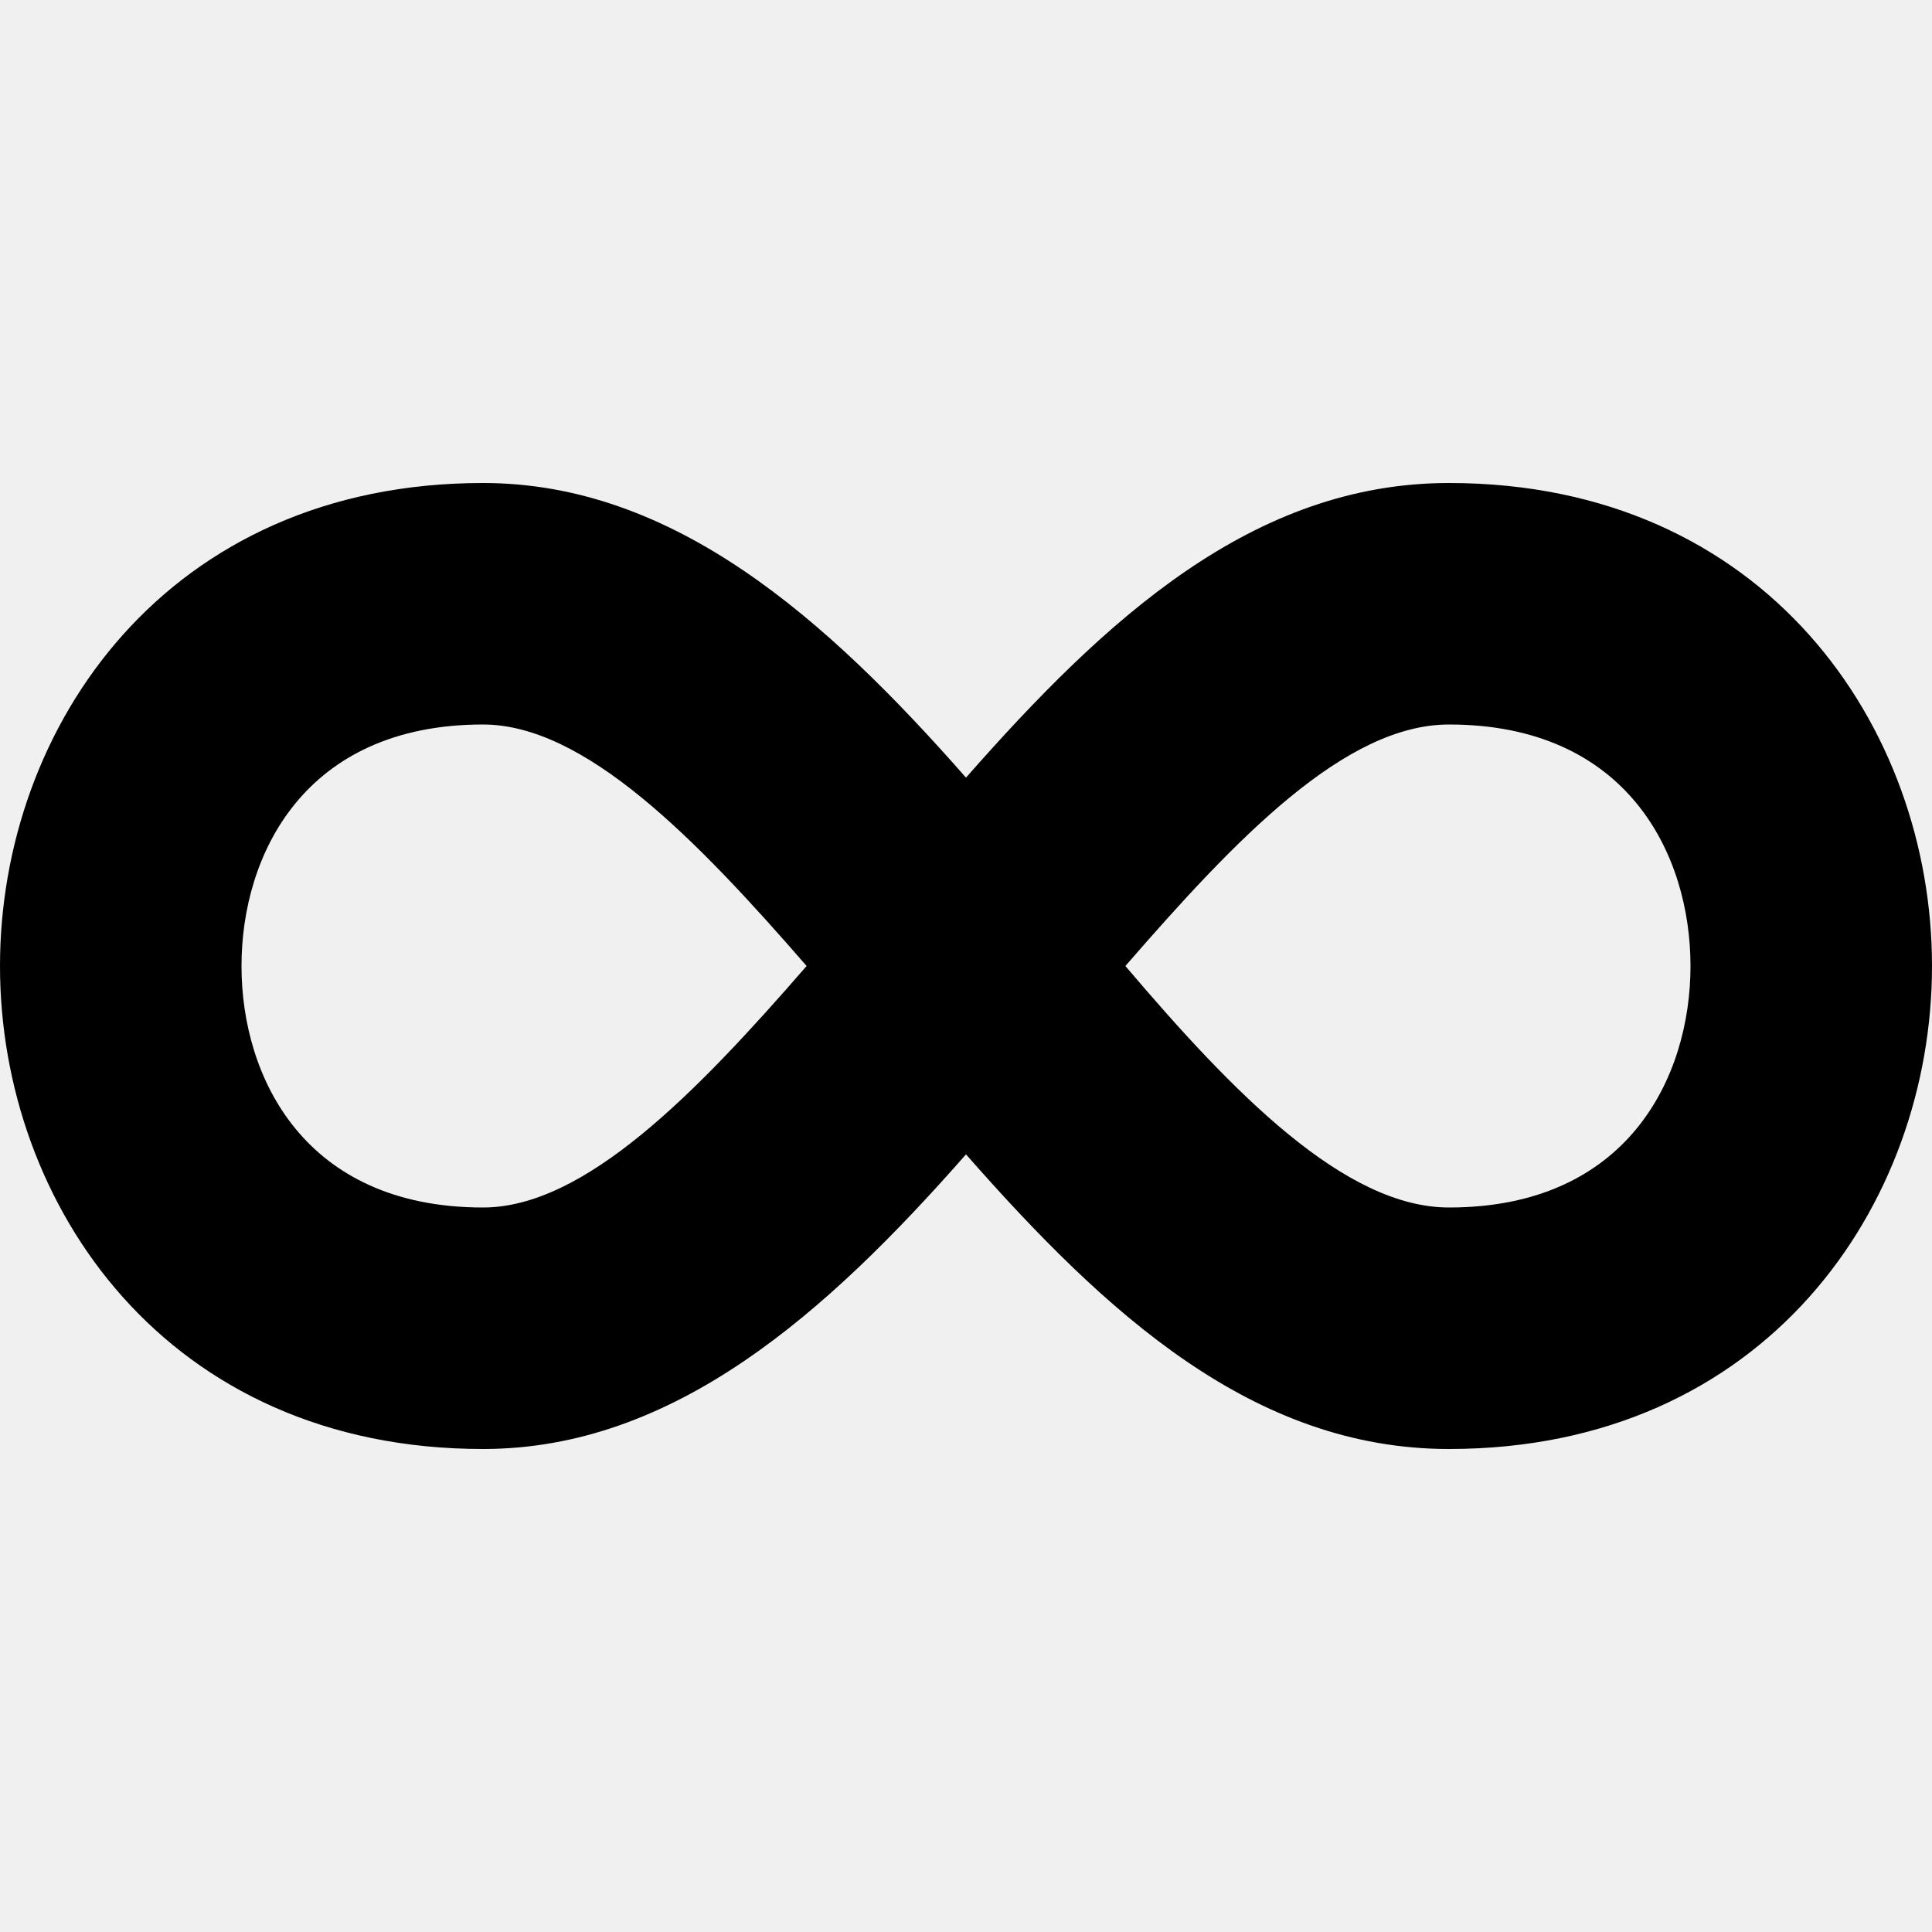
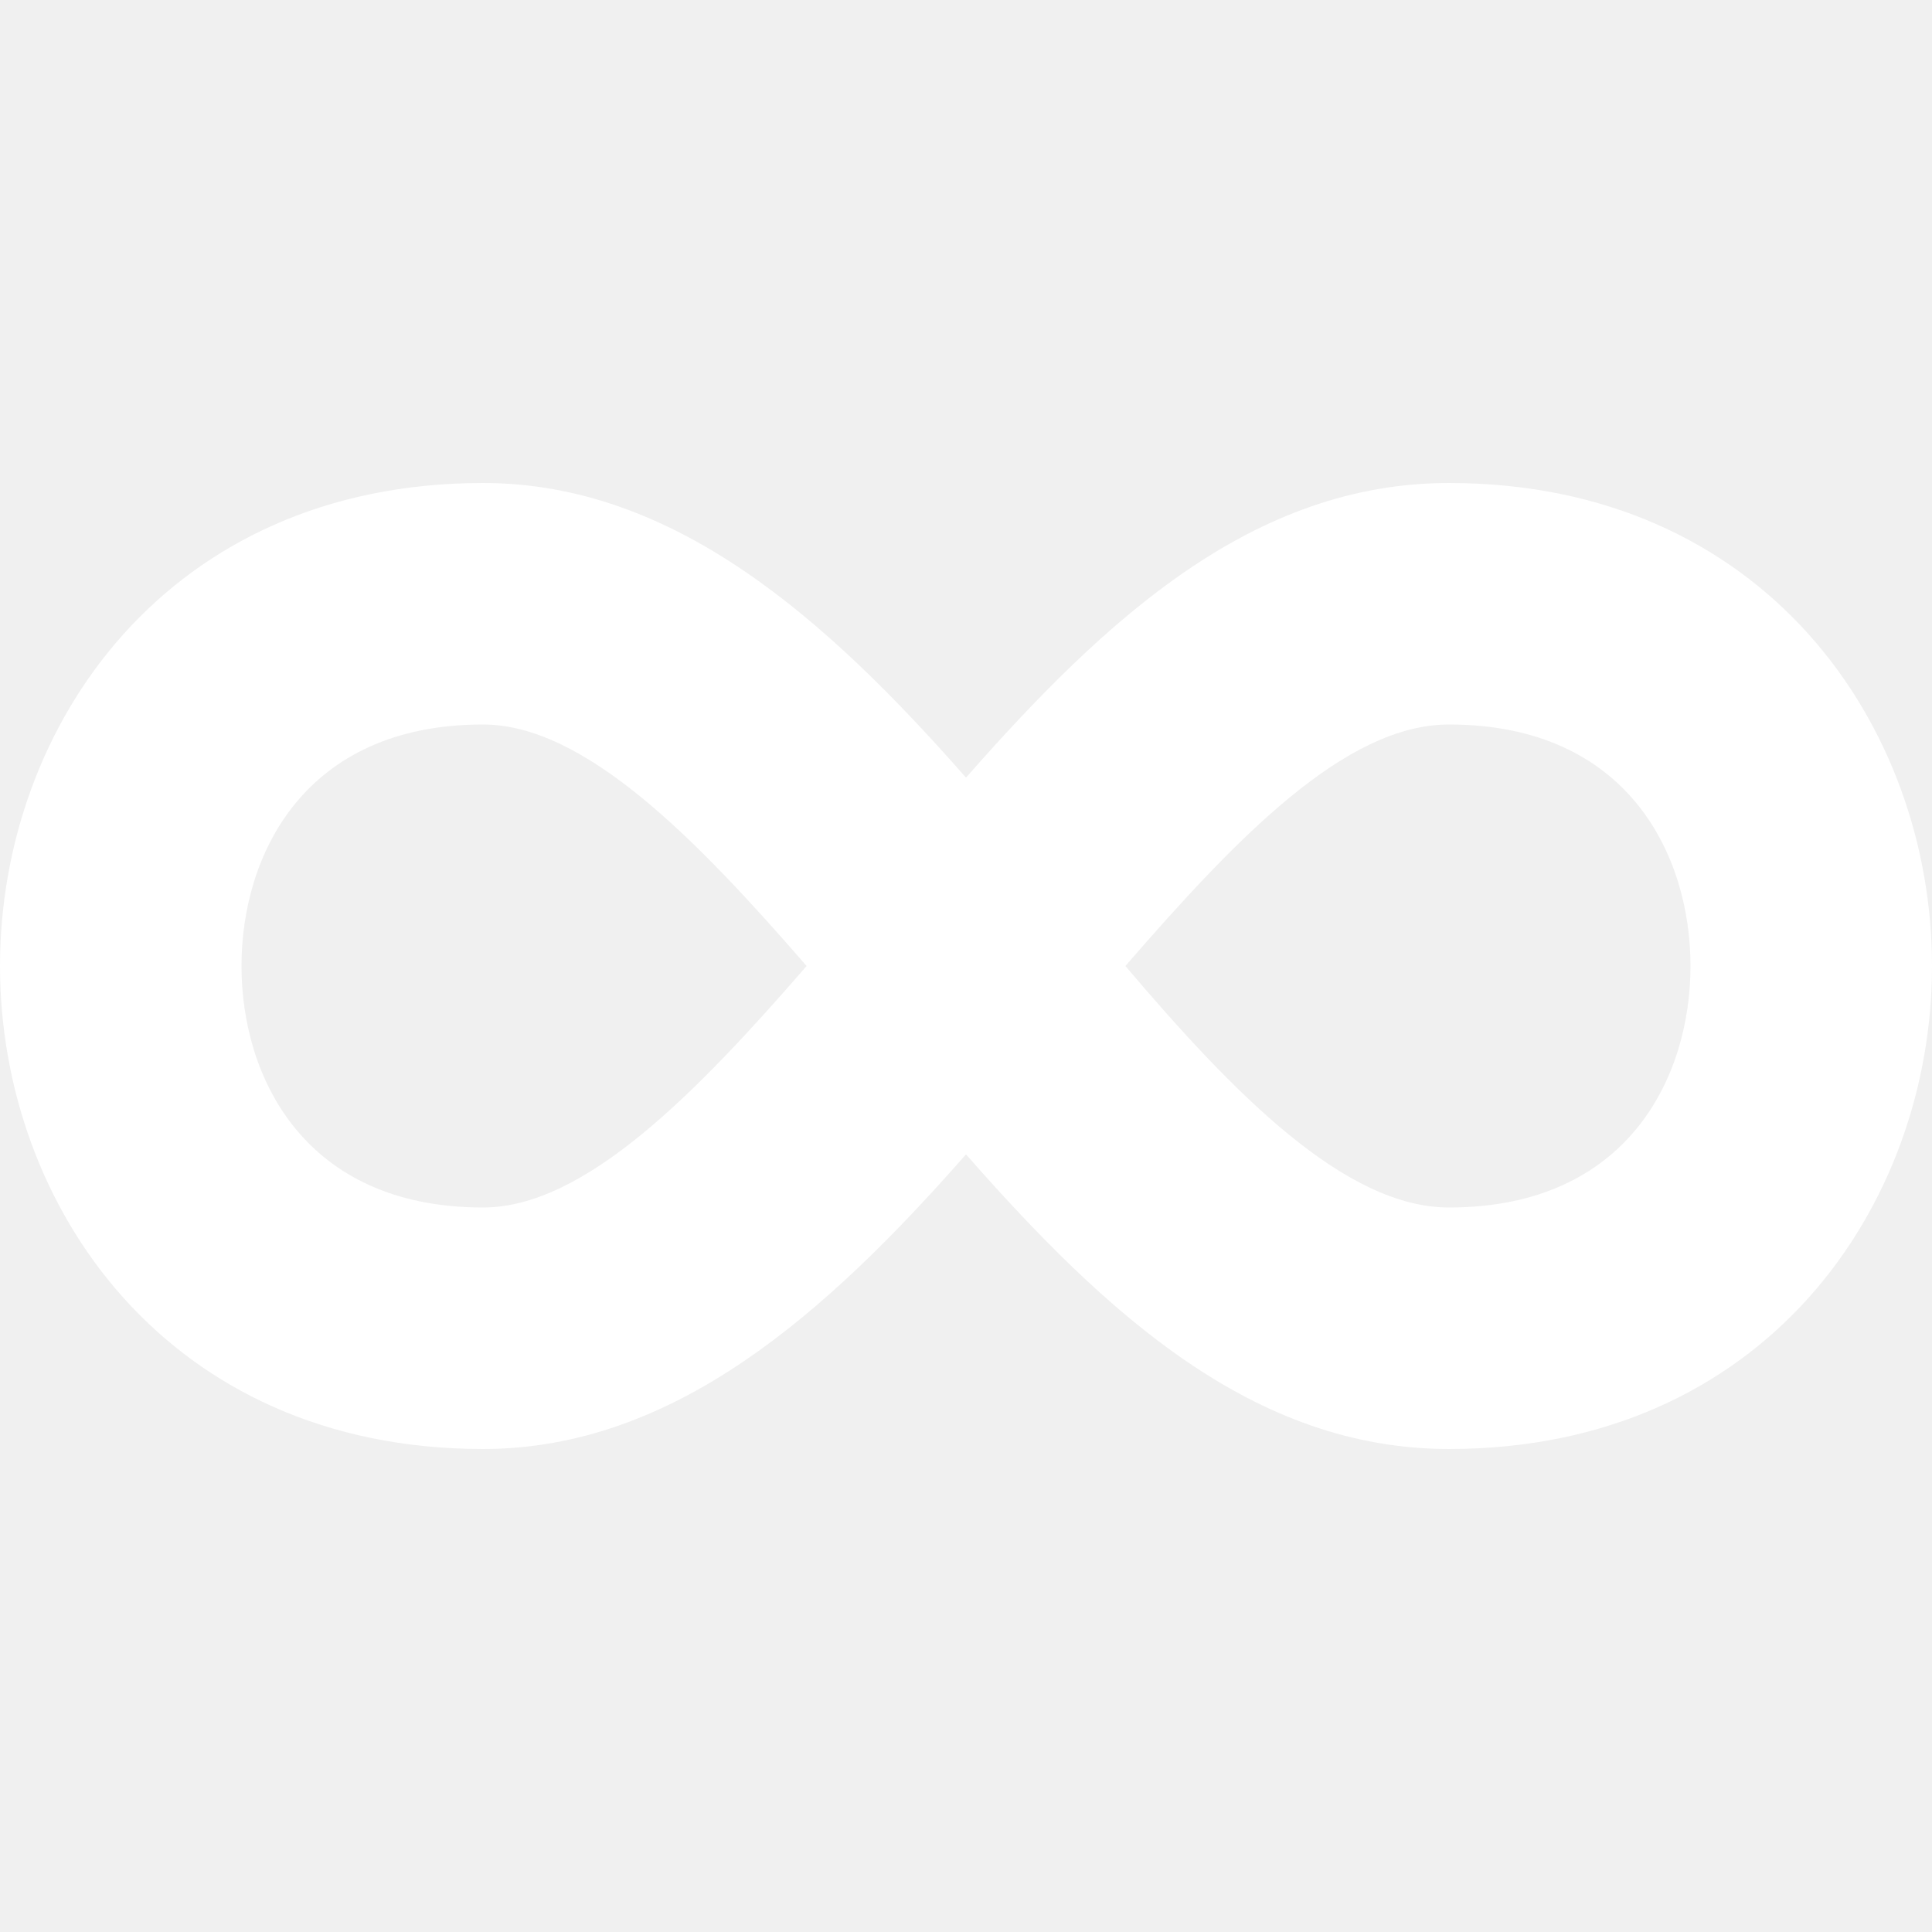
- <svg xmlns="http://www.w3.org/2000/svg" width="8" height="8" viewBox="0 0 8 8">
+ <svg xmlns="http://www.w3.org/2000/svg" width="8" height="8" viewBox="0 0 8 8" fill="white">
  <path d="M2 0c-1.31 0-2 1.01-2 2s.69 2 2 2c.79 0 1.42-.56 2-1.22.58.66 1.19 1.22 2 1.22 1.31 0 2-1.01 2-2s-.69-2-2-2c-.81 0-1.42.56-2 1.22-.58-.66-1.21-1.22-2-1.22zm0 1c.42 0 .88.47 1.34 1-.46.53-.92 1-1.34 1-.74 0-1-.54-1-1 0-.46.26-1 1-1zm4 0c.74 0 1 .54 1 1 0 .46-.26 1-1 1-.43 0-.89-.47-1.34-1 .46-.53.91-1 1.34-1z" transform="translate(0 2)" />
</svg>
